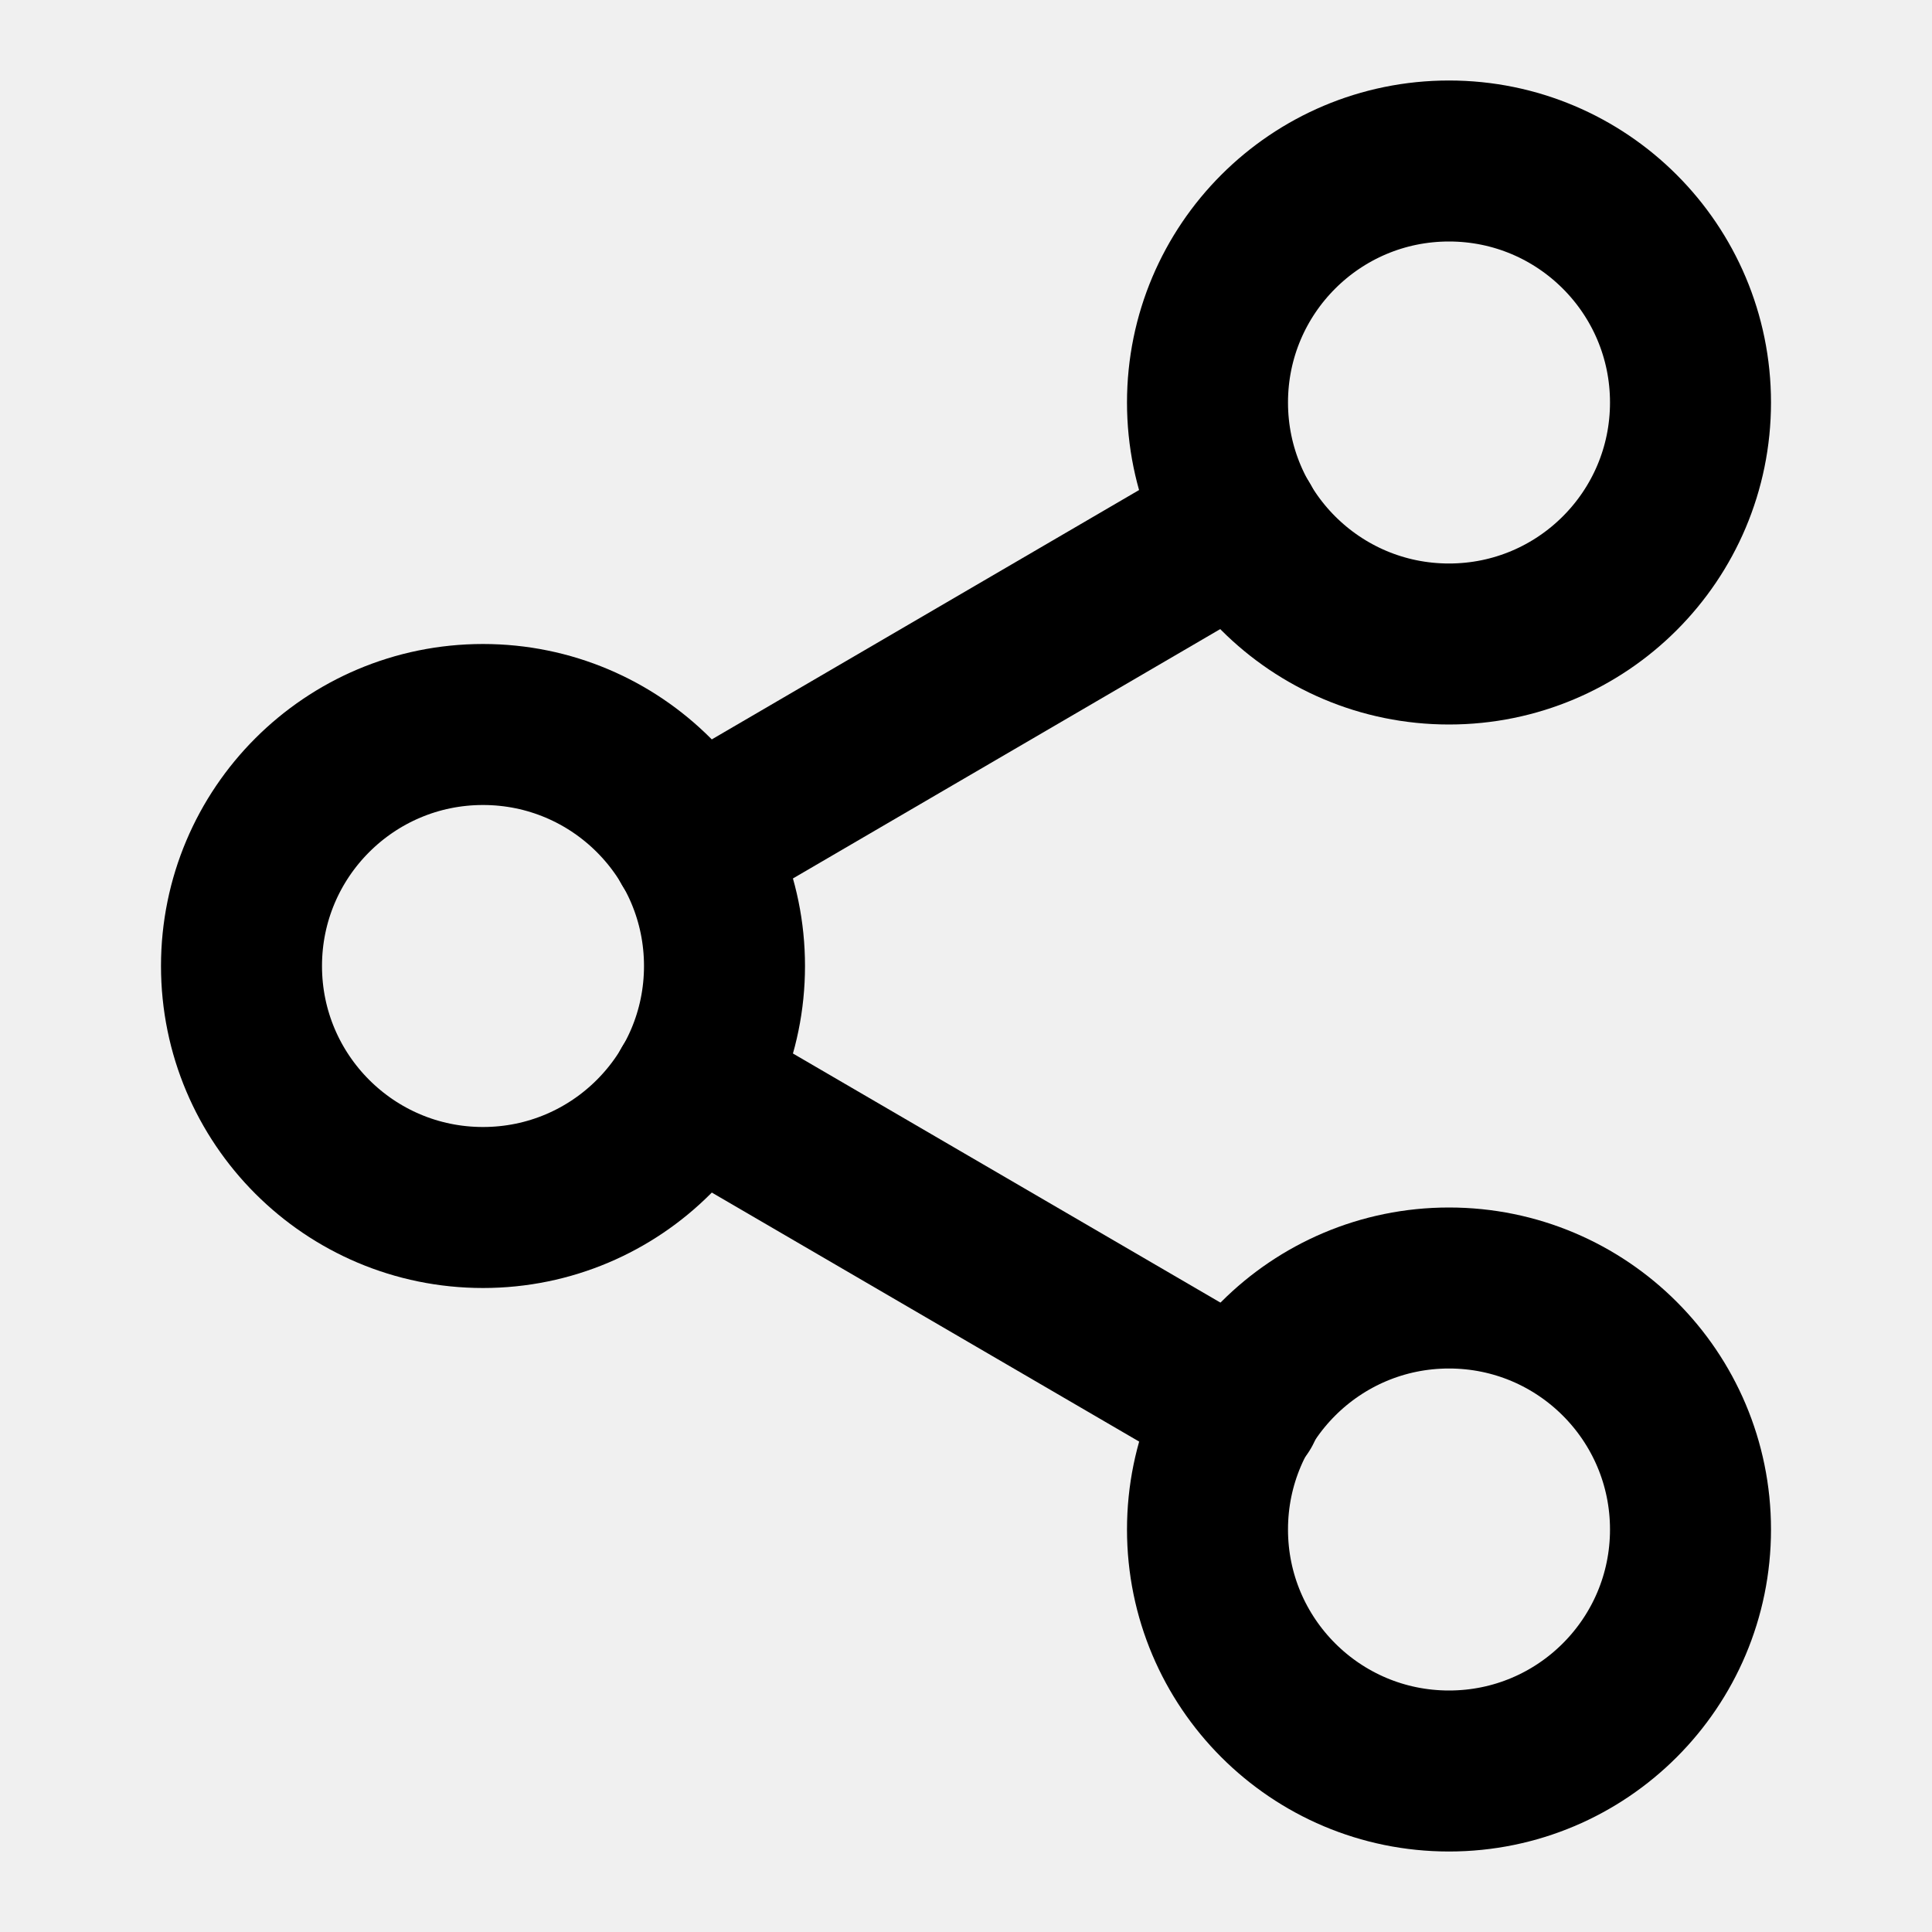
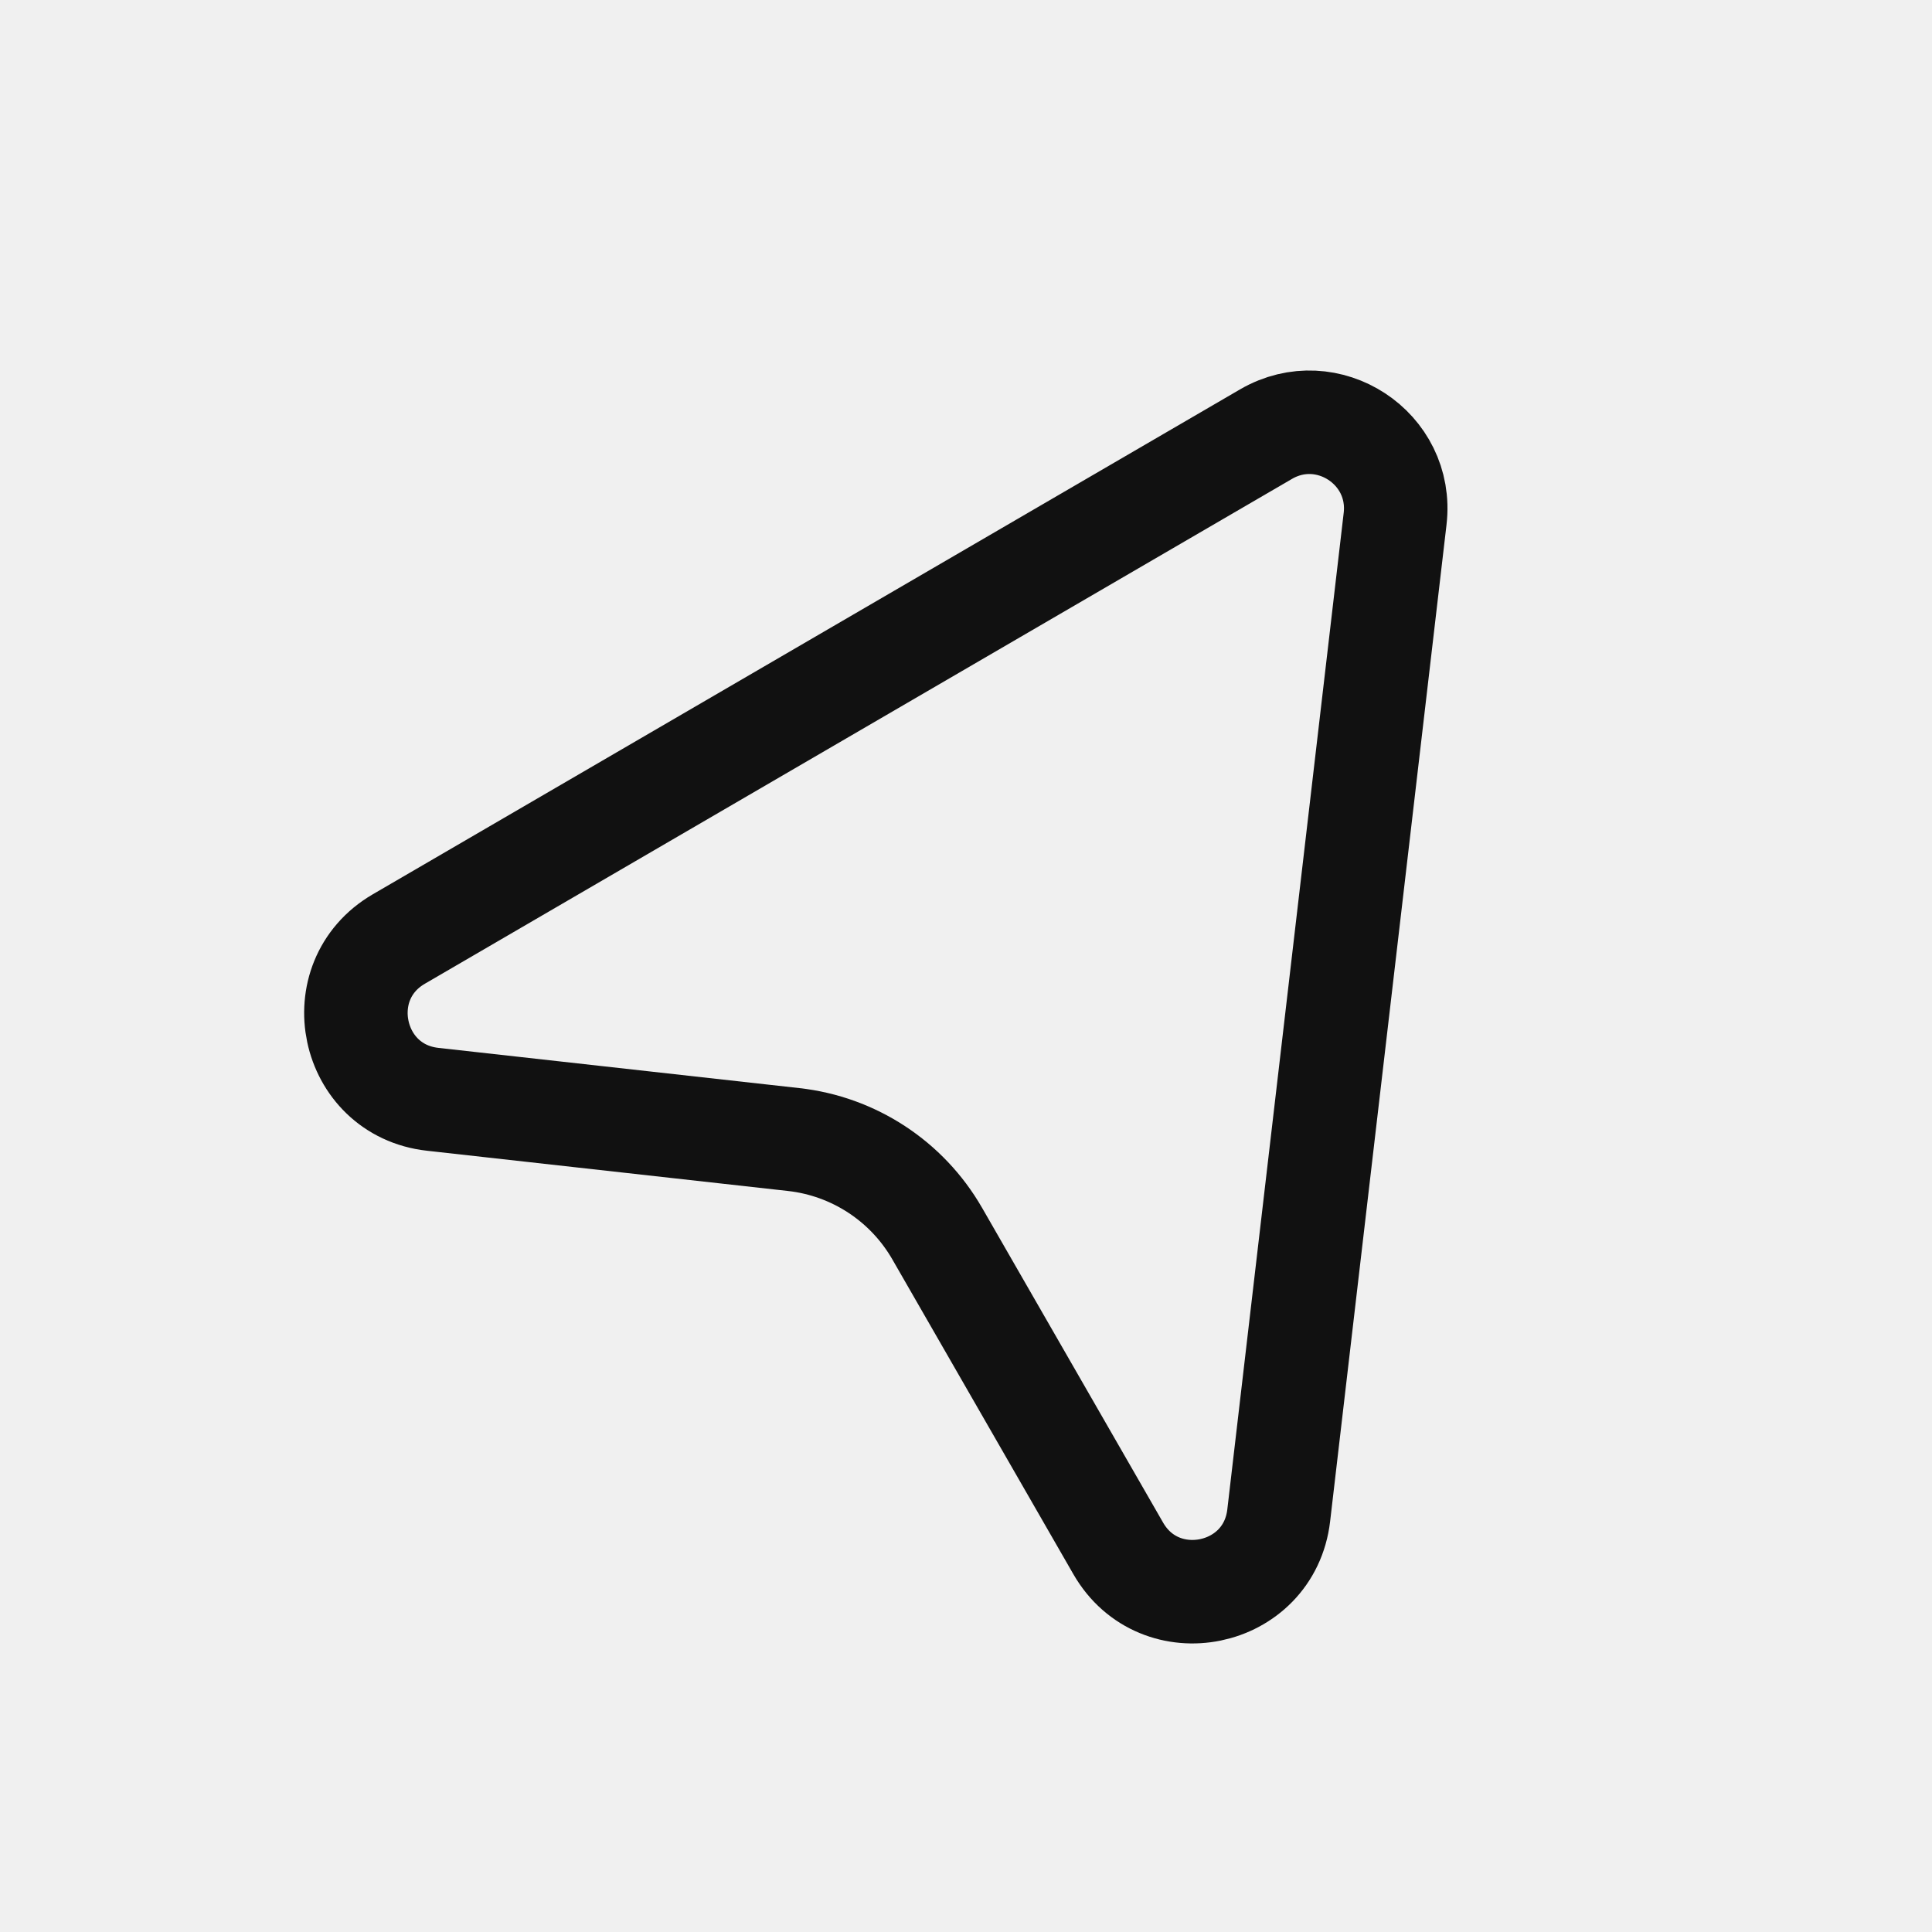
- <svg xmlns="http://www.w3.org/2000/svg" width="24" height="24" viewBox="0 0 24 24" fill="none">
-   <path d="M18 8C19.657 8 21 6.657 21 5C21 3.343 19.657 2 18 2C16.343 2 15 3.343 15 5C15 6.657 16.343 8 18 8Z" stroke="black" stroke-width="2" stroke-linecap="round" stroke-linejoin="round" />
-   <path d="M6 15C7.657 15 9 13.657 9 12C9 10.343 7.657 9 6 9C4.343 9 3 10.343 3 12C3 13.657 4.343 15 6 15Z" stroke="black" stroke-width="2" stroke-linecap="round" stroke-linejoin="round" />
-   <path d="M18 22C19.657 22 21 20.657 21 19C21 17.343 19.657 16 18 16C16.343 16 15 17.343 15 19C15 20.657 16.343 22 18 22Z" stroke="black" stroke-width="2" stroke-linecap="round" stroke-linejoin="round" />
-   <path d="M8.59 13.51L15.42 17.49" stroke="black" stroke-width="2" stroke-linecap="round" stroke-linejoin="round" />
-   <path d="M15.41 6.51L8.59 10.49" stroke="black" stroke-width="2" stroke-linecap="round" stroke-linejoin="round" />
+ <svg xmlns="http://www.w3.org/2000/svg" width="28" height="28" viewBox="0 0 28 28" fill="none">
+   <g clip-path="url(#clip0_2177_10816)">
+     <path d="M18.348 6.292C19.238 5.774 20.338 6.494 20.219 7.518L18.532 21.963C18.392 23.159 16.806 23.484 16.206 22.44L13.582 17.877C13.145 17.118 12.373 16.612 11.502 16.515L6.271 15.932C5.074 15.799 4.739 14.216 5.78 13.609L18.348 6.292Z" stroke="#111111" stroke-width="1.5" />
+   </g>
+   <defs>
+     <clipPath id="clip0_2177_10816">
+       <rect width="28" height="28" fill="white" />
+     </clipPath>
+   </defs>
</svg>
